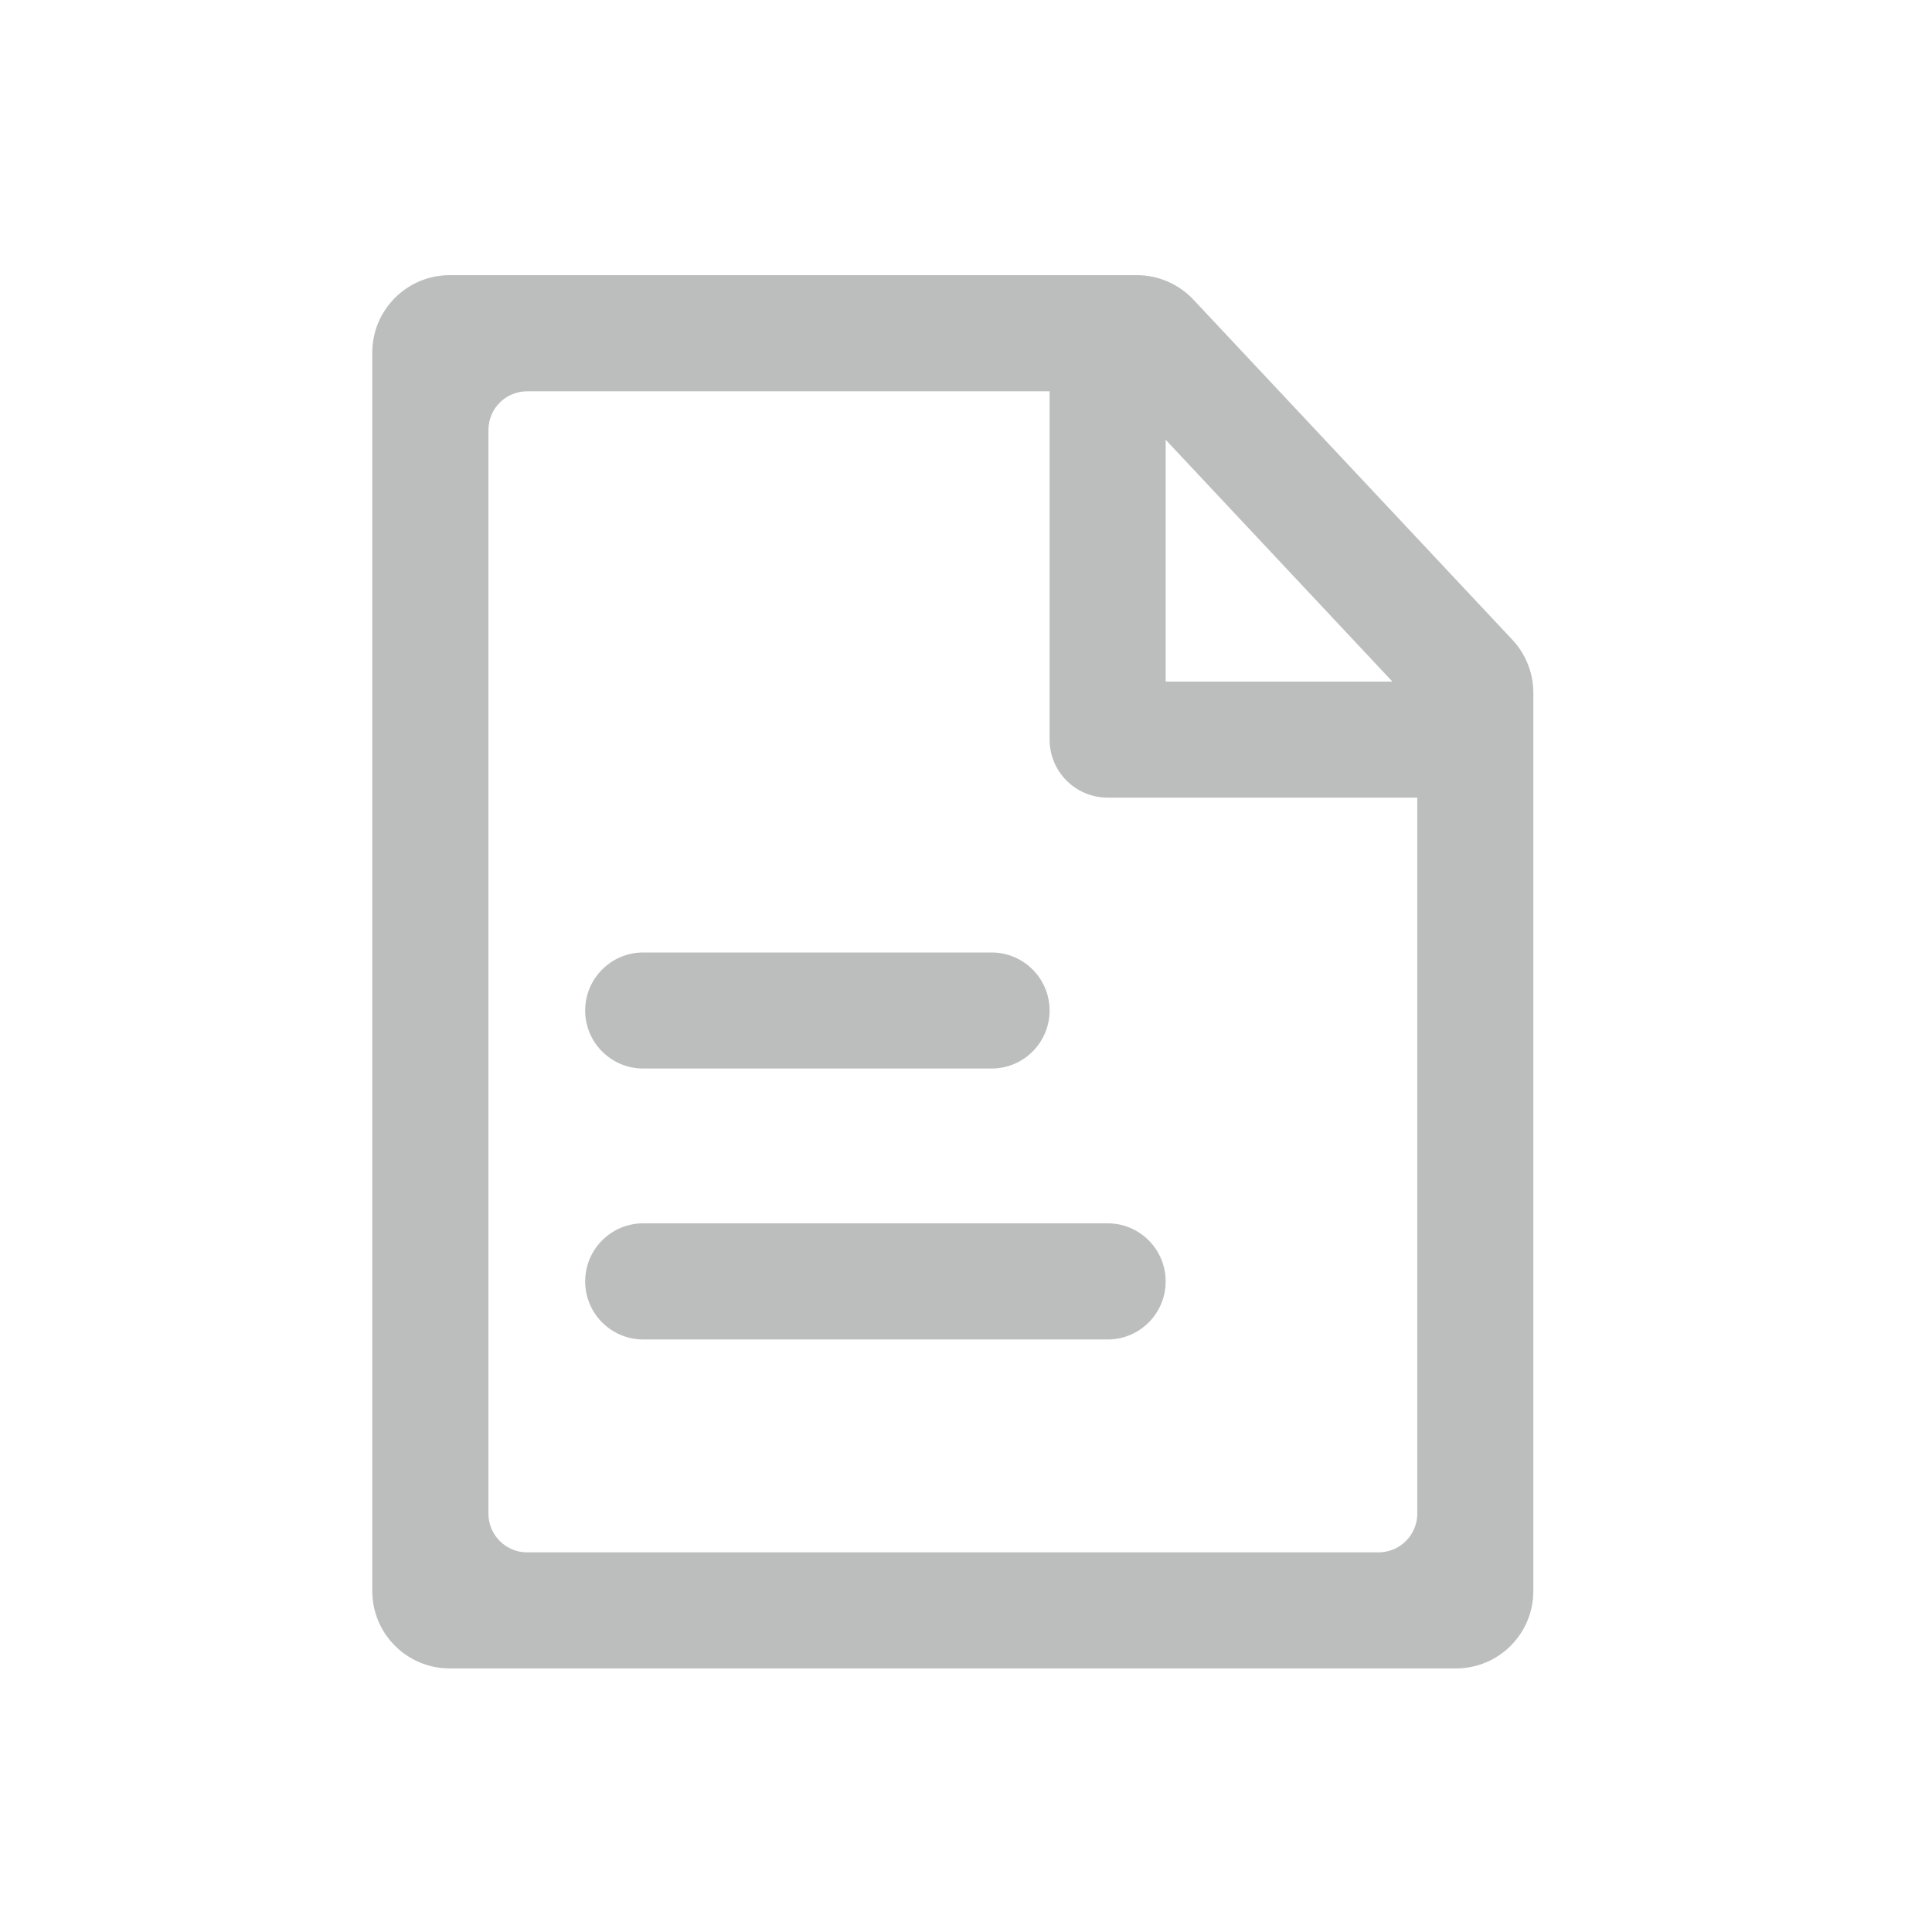
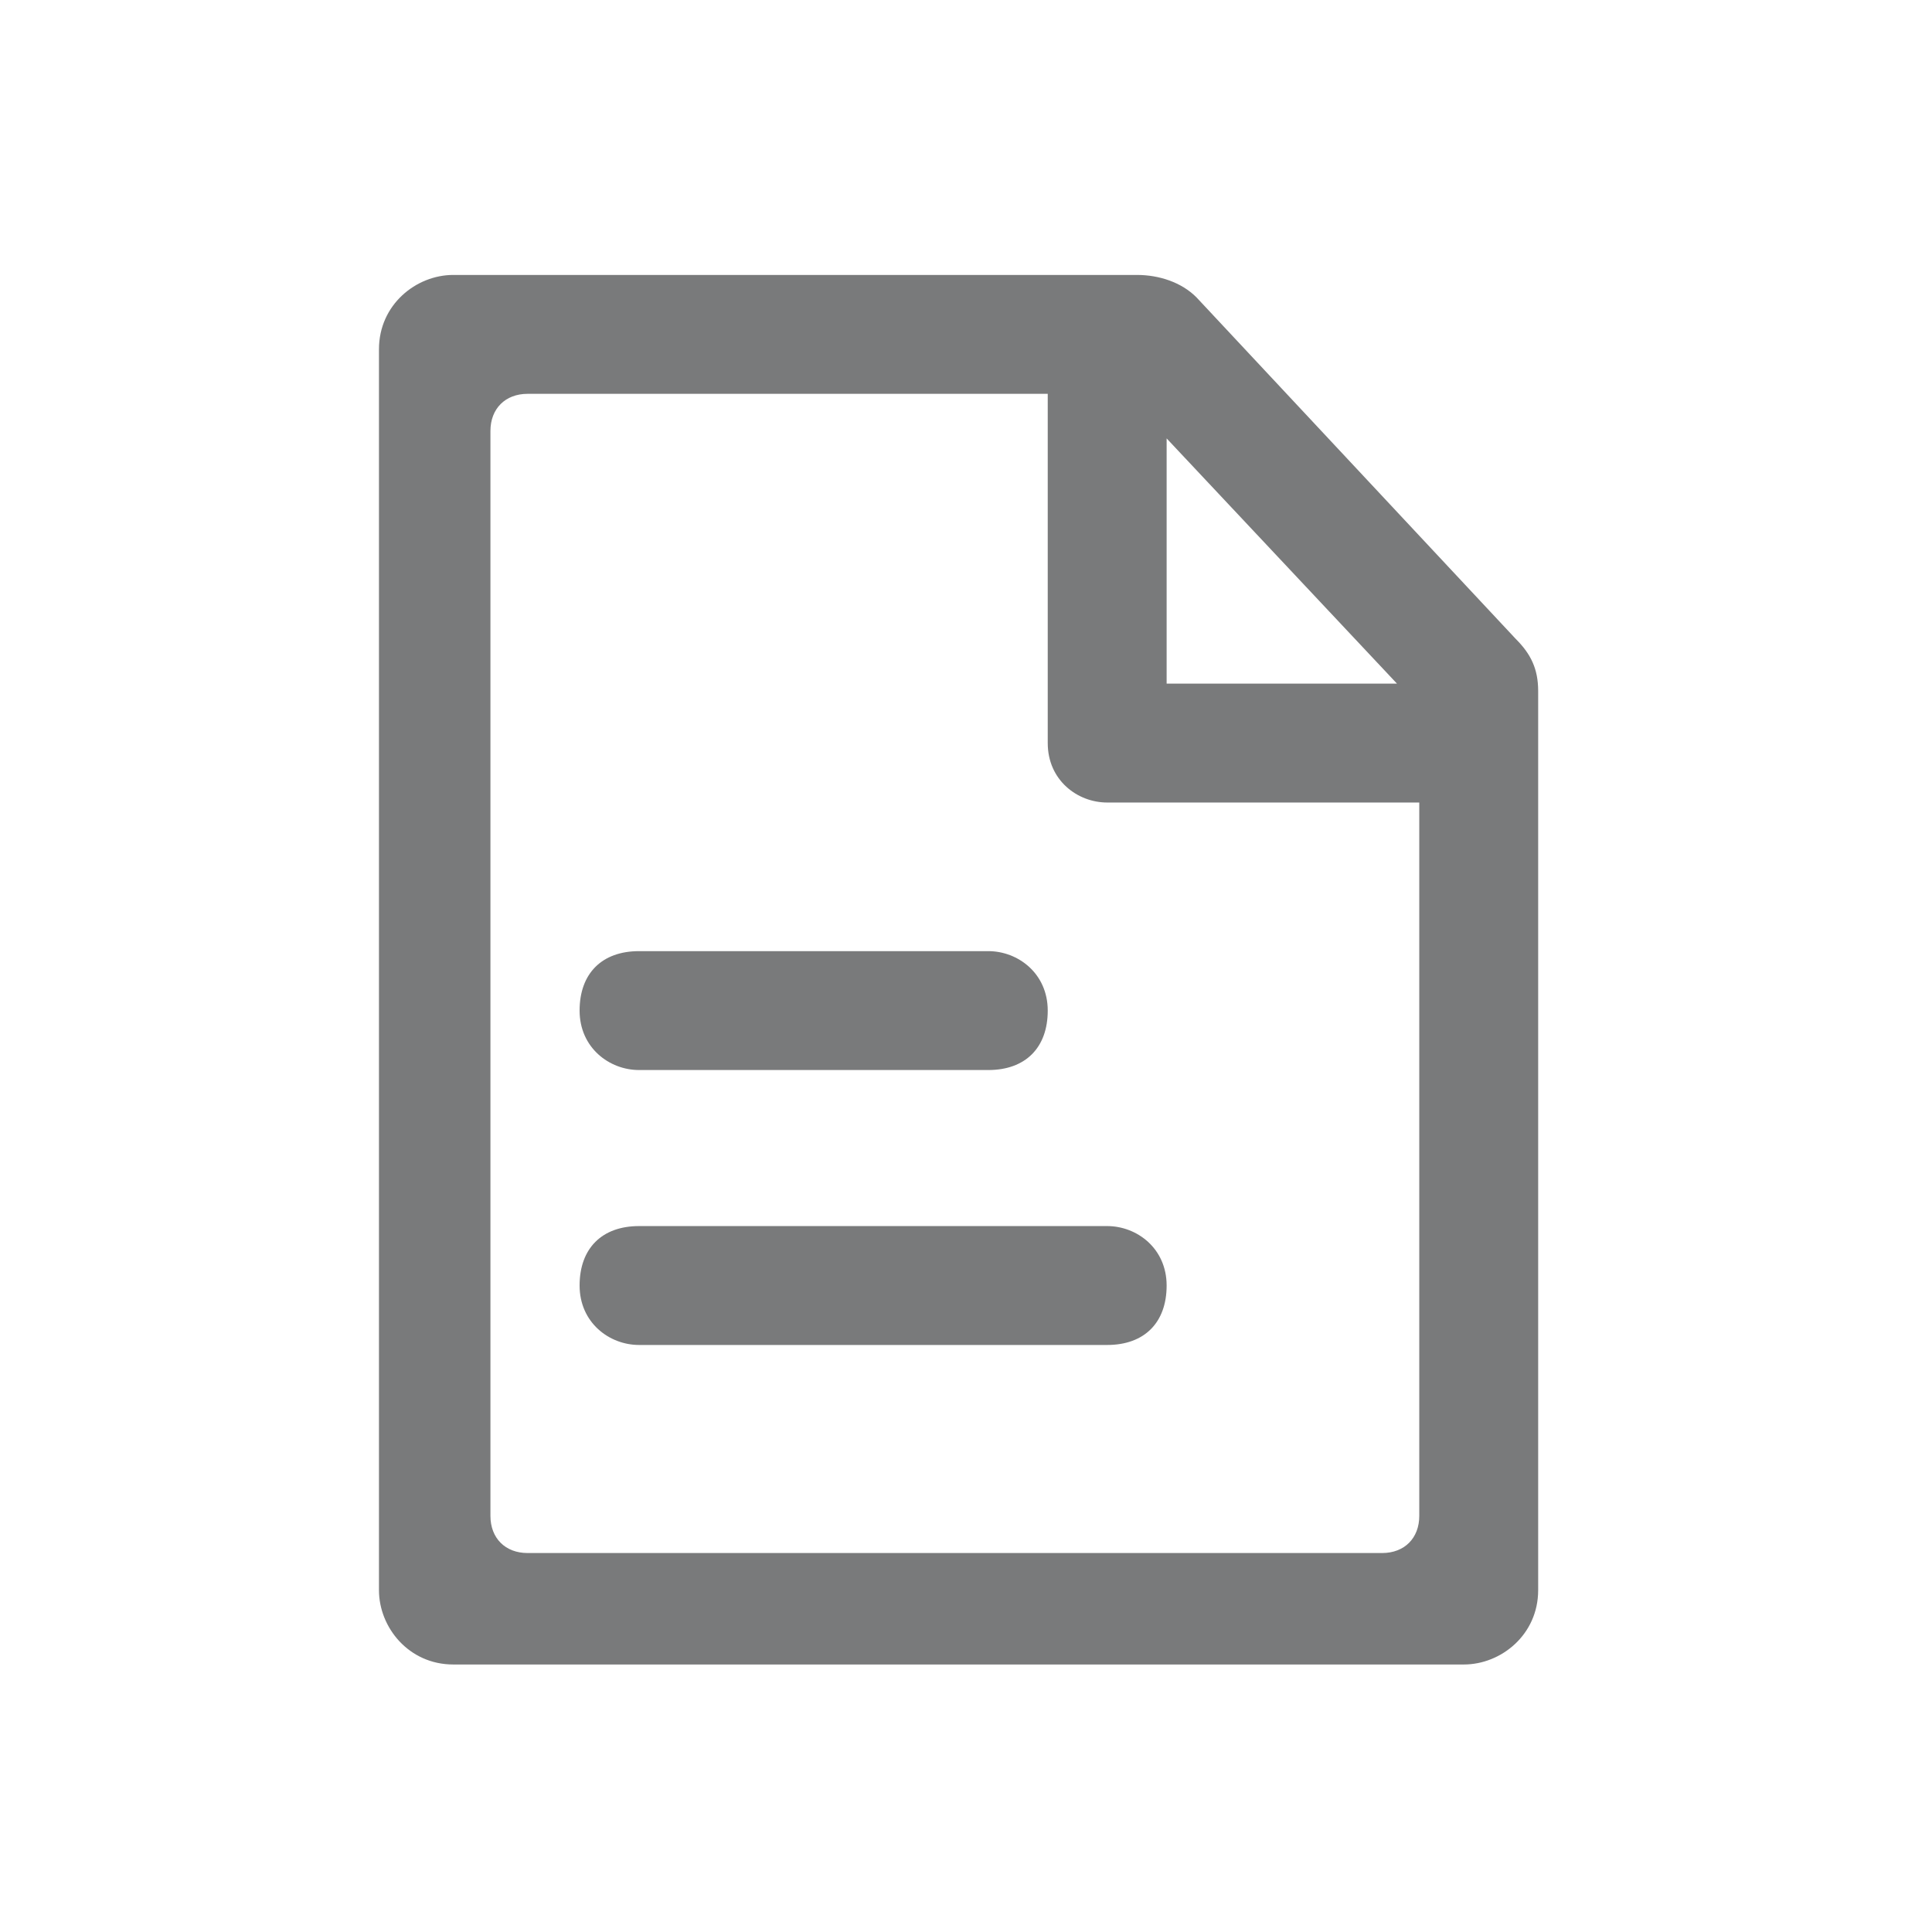
- <svg xmlns="http://www.w3.org/2000/svg" width="26" height="26" viewBox="0 0 26 26" fill="none">
-   <path d="M14.906 16.463C15.338 16.463 15.687 16.813 15.687 17.245C15.687 17.676 15.338 18.026 14.906 18.026H8.656C8.225 18.026 7.875 17.676 7.875 17.245C7.875 16.813 8.225 16.463 8.656 16.463H14.906Z" fill="#BCBDBD" />
-   <path d="M13.344 12.818C13.775 12.818 14.125 13.168 14.125 13.599C14.125 14.03 13.775 14.38 13.344 14.38L8.656 14.38C8.225 14.38 7.875 14.03 7.875 13.599C7.875 13.168 8.225 12.818 8.656 12.818L13.344 12.818Z" fill="#BCBDBD" />
-   <path fill-rule="evenodd" clip-rule="evenodd" d="M15.301 3.703C15.589 3.703 15.864 3.823 16.061 4.033L20.354 8.611C20.534 8.804 20.635 9.059 20.635 9.323L20.635 21.412C20.635 21.987 20.169 22.453 19.594 22.453L6.052 22.453C5.477 22.453 5.01 21.987 5.01 21.412L5.01 4.745C5.01 4.17 5.477 3.703 6.052 3.703L15.301 3.703ZM7.094 5.266C6.806 5.266 6.573 5.499 6.573 5.786L6.573 20.37C6.573 20.657 6.806 20.891 7.094 20.891L18.552 20.891C18.84 20.891 19.073 20.657 19.073 20.37L19.073 10.734L14.906 10.734C14.475 10.734 14.125 10.385 14.125 9.953L14.125 5.266L7.094 5.266ZM15.687 9.172H18.738L15.687 5.918V9.172Z" fill="#BCBDBD" />
+ <svg xmlns="http://www.w3.org/2000/svg" id="Layer_1" version="1.1" viewBox="0 0 26 26">
+   <defs>
+     <style>
+       .st0 {
+         fill-rule: evenodd;
+       }
+ 
+       .st0, .st1 {
+         fill: #797a7b;
+       }
+     </style>
+   </defs>
+   <path class="st1" d="M14.9,16.5c.4,0,.8.3.8.8s-.3.8-.8.8h-6.3c-.4,0-.8-.3-.8-.8s.3-.8.8-.8h6.3Z" />
+   <path class="st1" d="M13.3,12.8c.4,0,.8.3.8.8s-.3.8-.8.8h-4.7c-.4,0-.8-.3-.8-.8s.3-.8.8-.8h4.7Z" />
+   <path class="st0" d="M15.3,3.7c.3,0,.6.1.8.3l4.3,4.6c.2.2.3.4.3.7v12.1c0,.6-.5,1-1,1H6.1c-.6,0-1-.5-1-1V4.7c0-.6.5-1,1-1h9.2ZM7.1,5.3c-.3,0-.5.2-.5.5v14.6c0,.3.2.5.5.5h11.5c.3,0,.5-.2.5-.5v-9.6h-4.2c-.4,0-.8-.3-.8-.8v-4.7h-7ZM15.7,9.2h3.1l-3.1-3.3v3.3Z" />
</svg>
